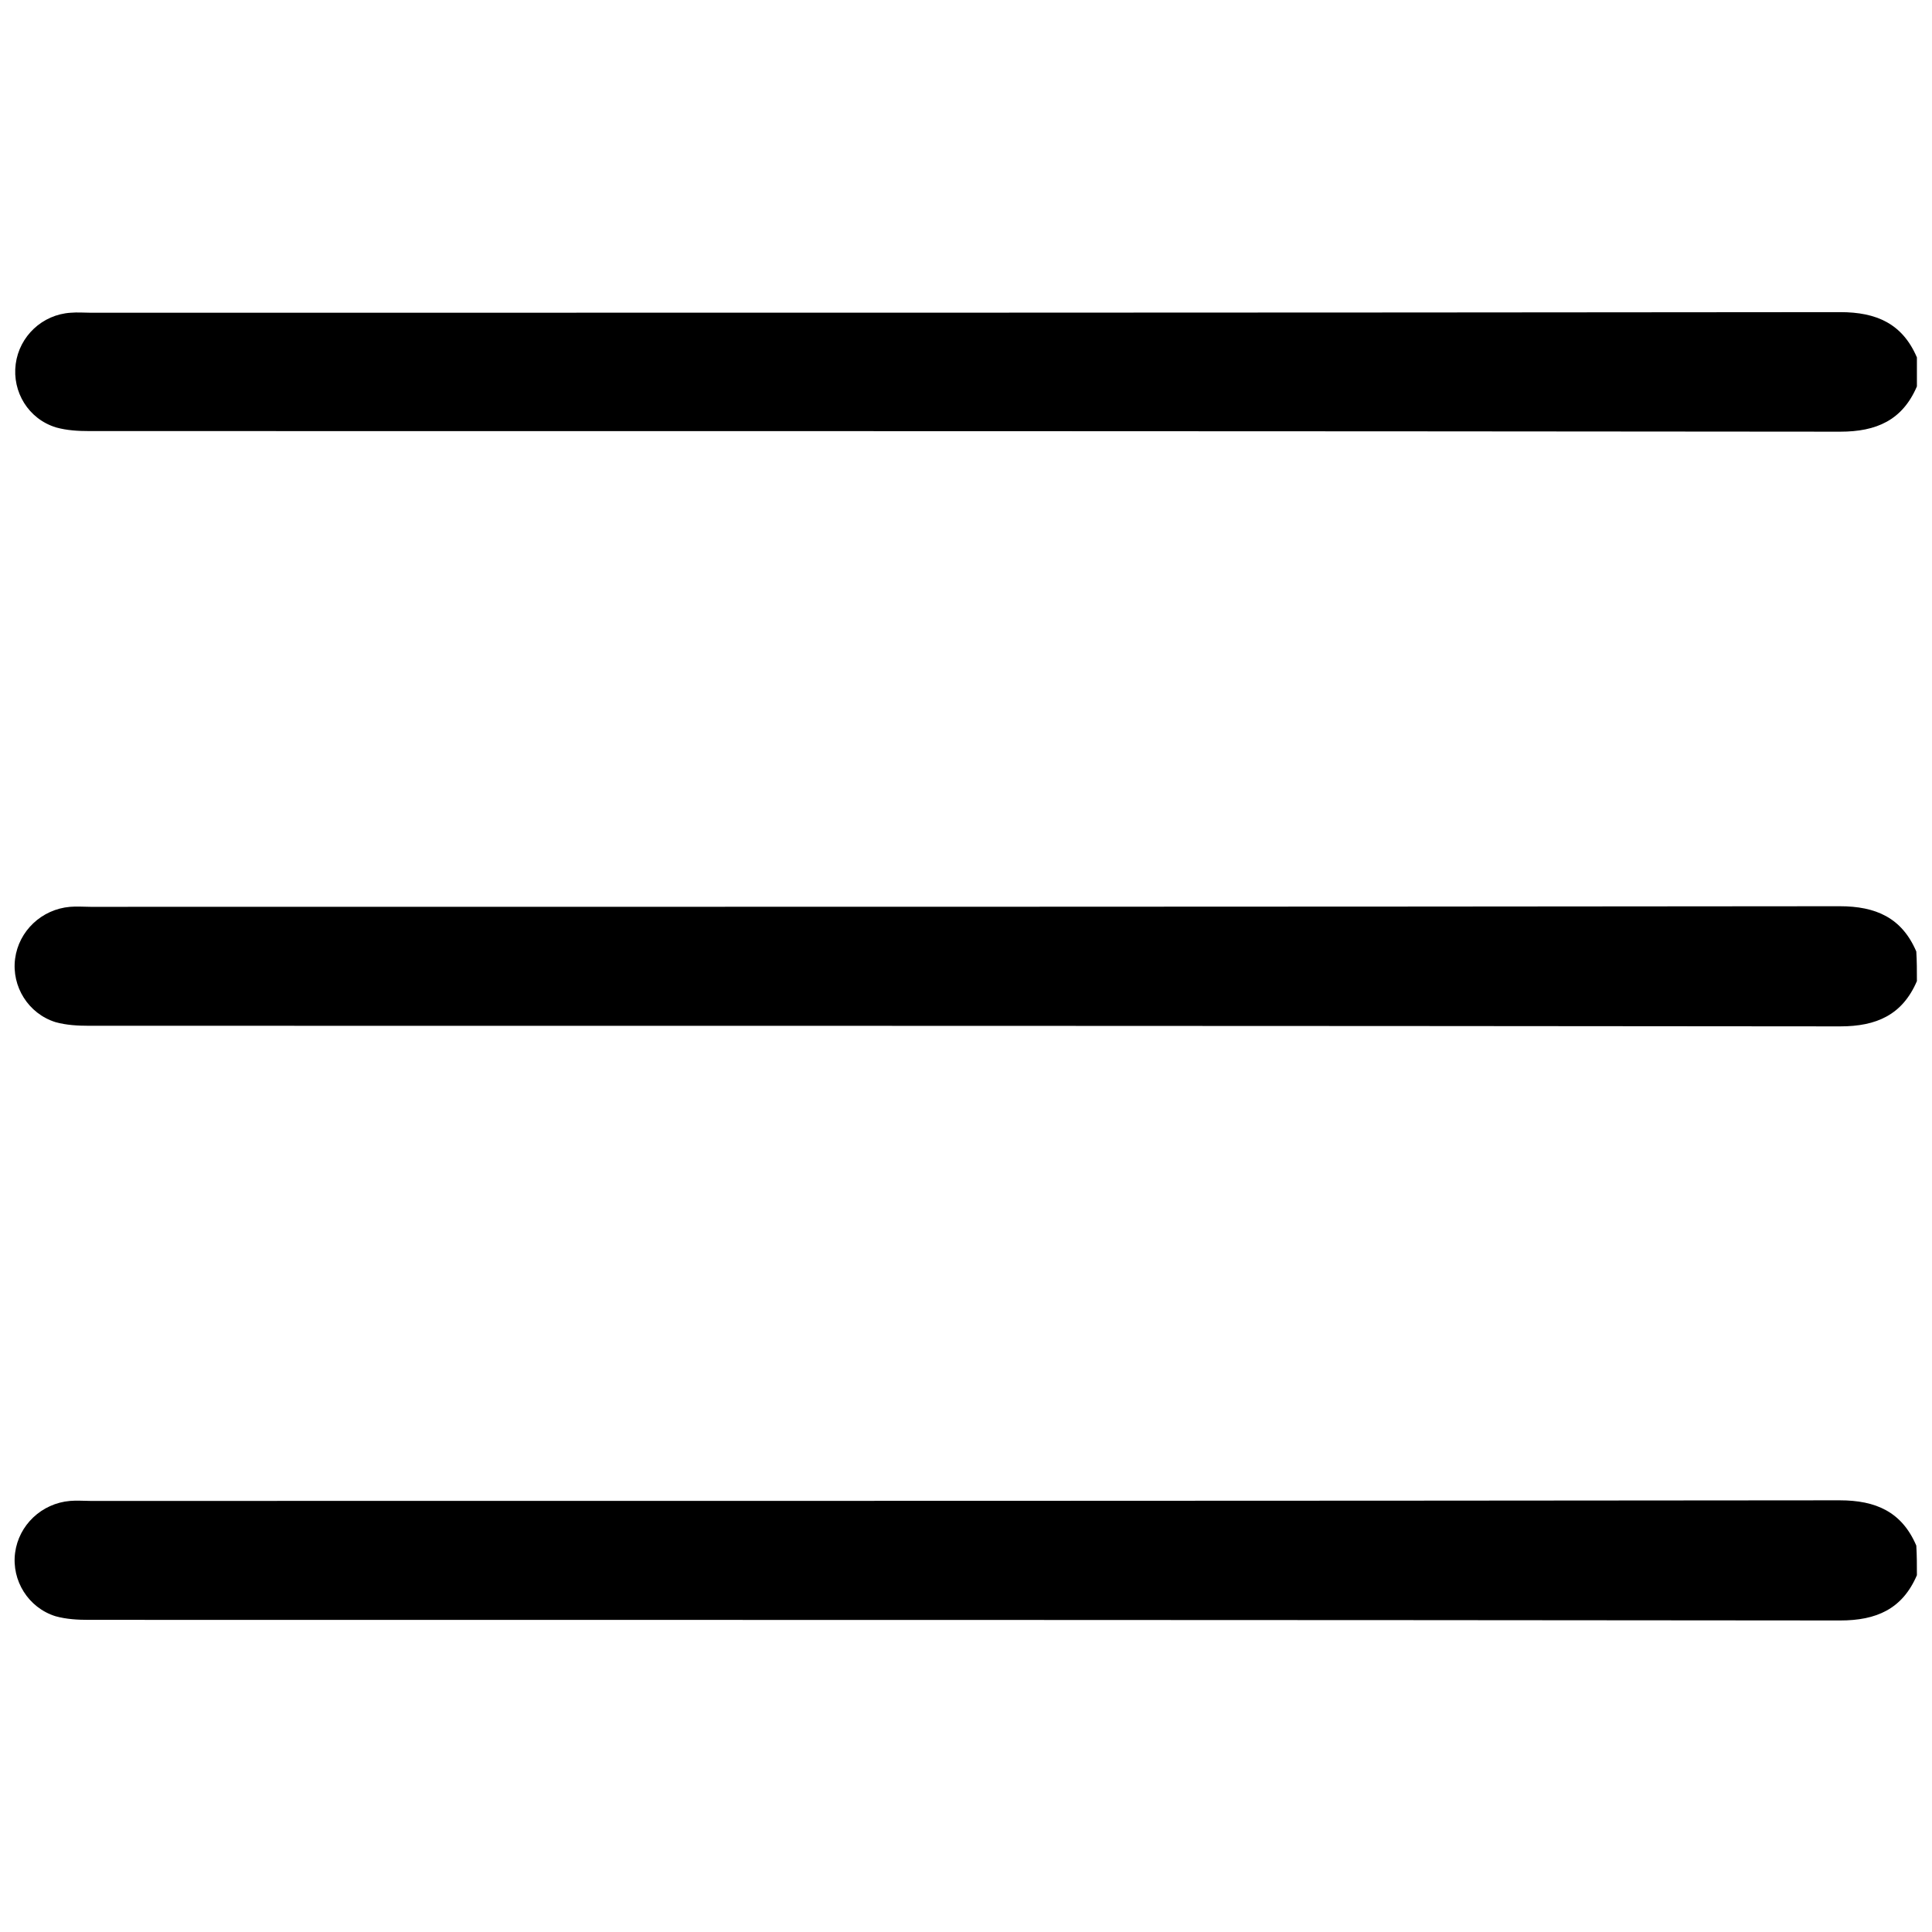
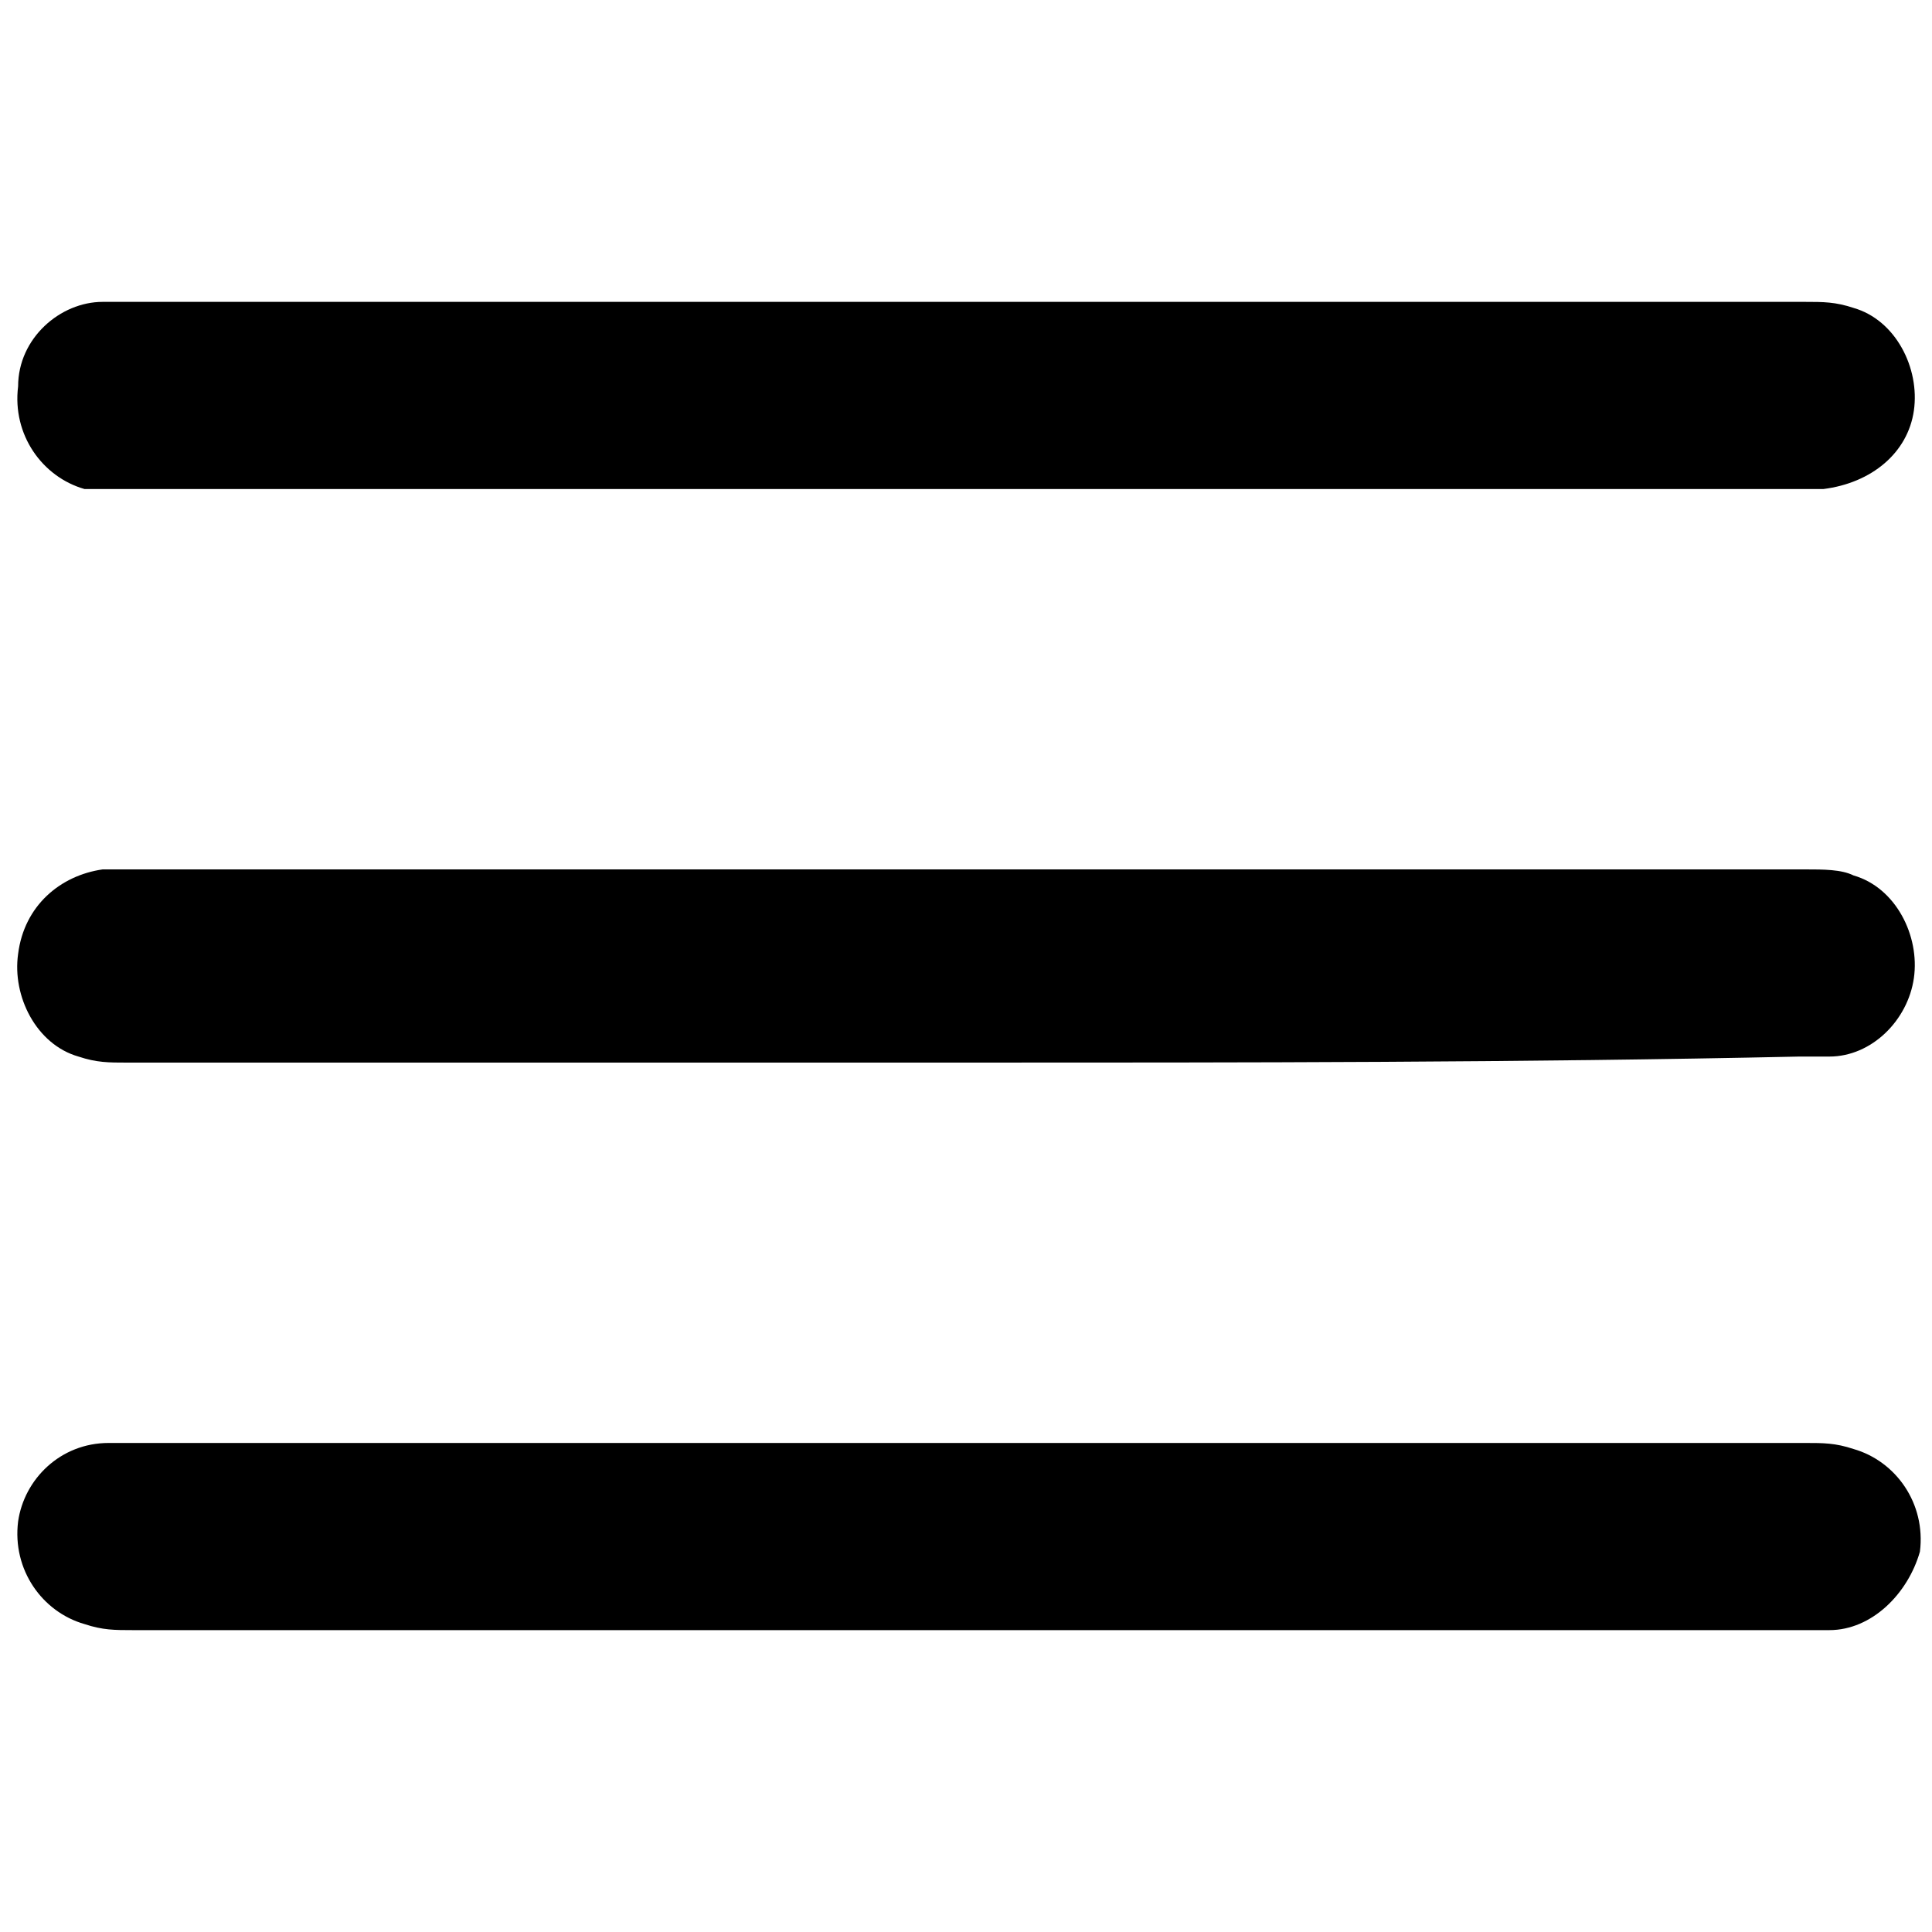
<svg xmlns="http://www.w3.org/2000/svg" version="1.1" id="Layer_1" x="0px" y="0px" viewBox="0 0 32 32" style="enable-background:new 0 0 32 32;" xml:space="preserve">
  <g>
-     <path d="M31.75,6.4c-0.24,0.56-0.67,0.75-1.27,0.75C20.81,7.14,11.14,7.14,1.48,7.14c-0.18,0-0.37-0.01-0.55-0.06   C0.47,6.94,0.2,6.49,0.26,6.03C0.32,5.57,0.7,5.21,1.17,5.18c0.11-0.01,0.23,0,0.34,0c9.66,0,19.32,0,28.97-0.01   c0.6,0,1.03,0.19,1.27,0.75C31.75,6.07,31.75,6.24,31.75,6.4z" />
-     <path d="M31.75,16.25c-0.24,0.56-0.67,0.75-1.27,0.75c-9.67-0.01-19.34-0.01-29.01-0.01c-0.18,0-0.37-0.01-0.55-0.06   c-0.45-0.14-0.73-0.59-0.67-1.05c0.06-0.46,0.44-0.82,0.91-0.86c0.11-0.01,0.23,0,0.34,0c9.66,0,19.32,0,28.97-0.01   c0.6,0,1.03,0.19,1.27,0.75C31.75,15.92,31.75,16.08,31.75,16.25z" />
-     <path d="M31.75,26.09c-0.24,0.56-0.67,0.75-1.27,0.75c-9.67-0.01-19.34-0.01-29.01-0.01c-0.18,0-0.37-0.01-0.55-0.06   c-0.45-0.14-0.73-0.59-0.67-1.05c0.06-0.46,0.44-0.82,0.91-0.86c0.11-0.01,0.23,0,0.34,0c9.66,0,19.32,0,28.97-0.01   c0.6,0,1.03,0.19,1.27,0.75C31.75,25.76,31.75,25.93,31.75,26.09z" />
+     <path d="M16,5c4.6,0,9.3,0,13.9,0c0.3,0,0.5,0,0.8,0.1c0.7,0.2,1.1,1,1,1.7c-0.1,0.7-0.7,1.2-1.5,1.3c-0.1,0-0.3,0-0.4,0   c-9.2,0-18.5,0-27.7,0c-0.2,0-0.5,0-0.7,0C0.7,7.9,0.2,7.2,0.3,6.4C0.3,5.6,1,5,1.7,5c0.5,0,1.1,0,1.6,0C7.5,5,11.8,5,16,5z" />
+     <path d="M16,17.6c-4.6,0-9.3,0-13.9,0c-0.3,0-0.5,0-0.8-0.1c-0.7-0.2-1.1-1-1-1.7C0.4,15,1,14.5,1.7,14.4c0.1,0,0.3,0,0.4,0   c9.3,0,18.5,0,27.8,0c0.3,0,0.6,0,0.8,0.1c0.7,0.2,1.1,1,1,1.7c-0.1,0.7-0.7,1.3-1.4,1.3c-0.2,0-0.3,0-0.5,0   C25.2,17.6,20.6,17.6,16,17.6z" />
+     <path d="M16,23.9c4.6,0,9.3,0,13.9,0c0.3,0,0.5,0,0.8,0.1c0.7,0.2,1.2,0.9,1.1,1.7C31.6,26.4,31,27,30.3,27c-0.1,0-0.3,0-0.4,0   c-9.2,0-18.5,0-27.7,0c-0.3,0-0.5,0-0.8-0.1c-0.7-0.2-1.2-0.9-1.1-1.7c0.1-0.7,0.7-1.3,1.5-1.3c0.9,0,1.7,0,2.6,0   C8.2,23.9,12.1,23.9,16,23.9z" />
  </g>
</svg>
